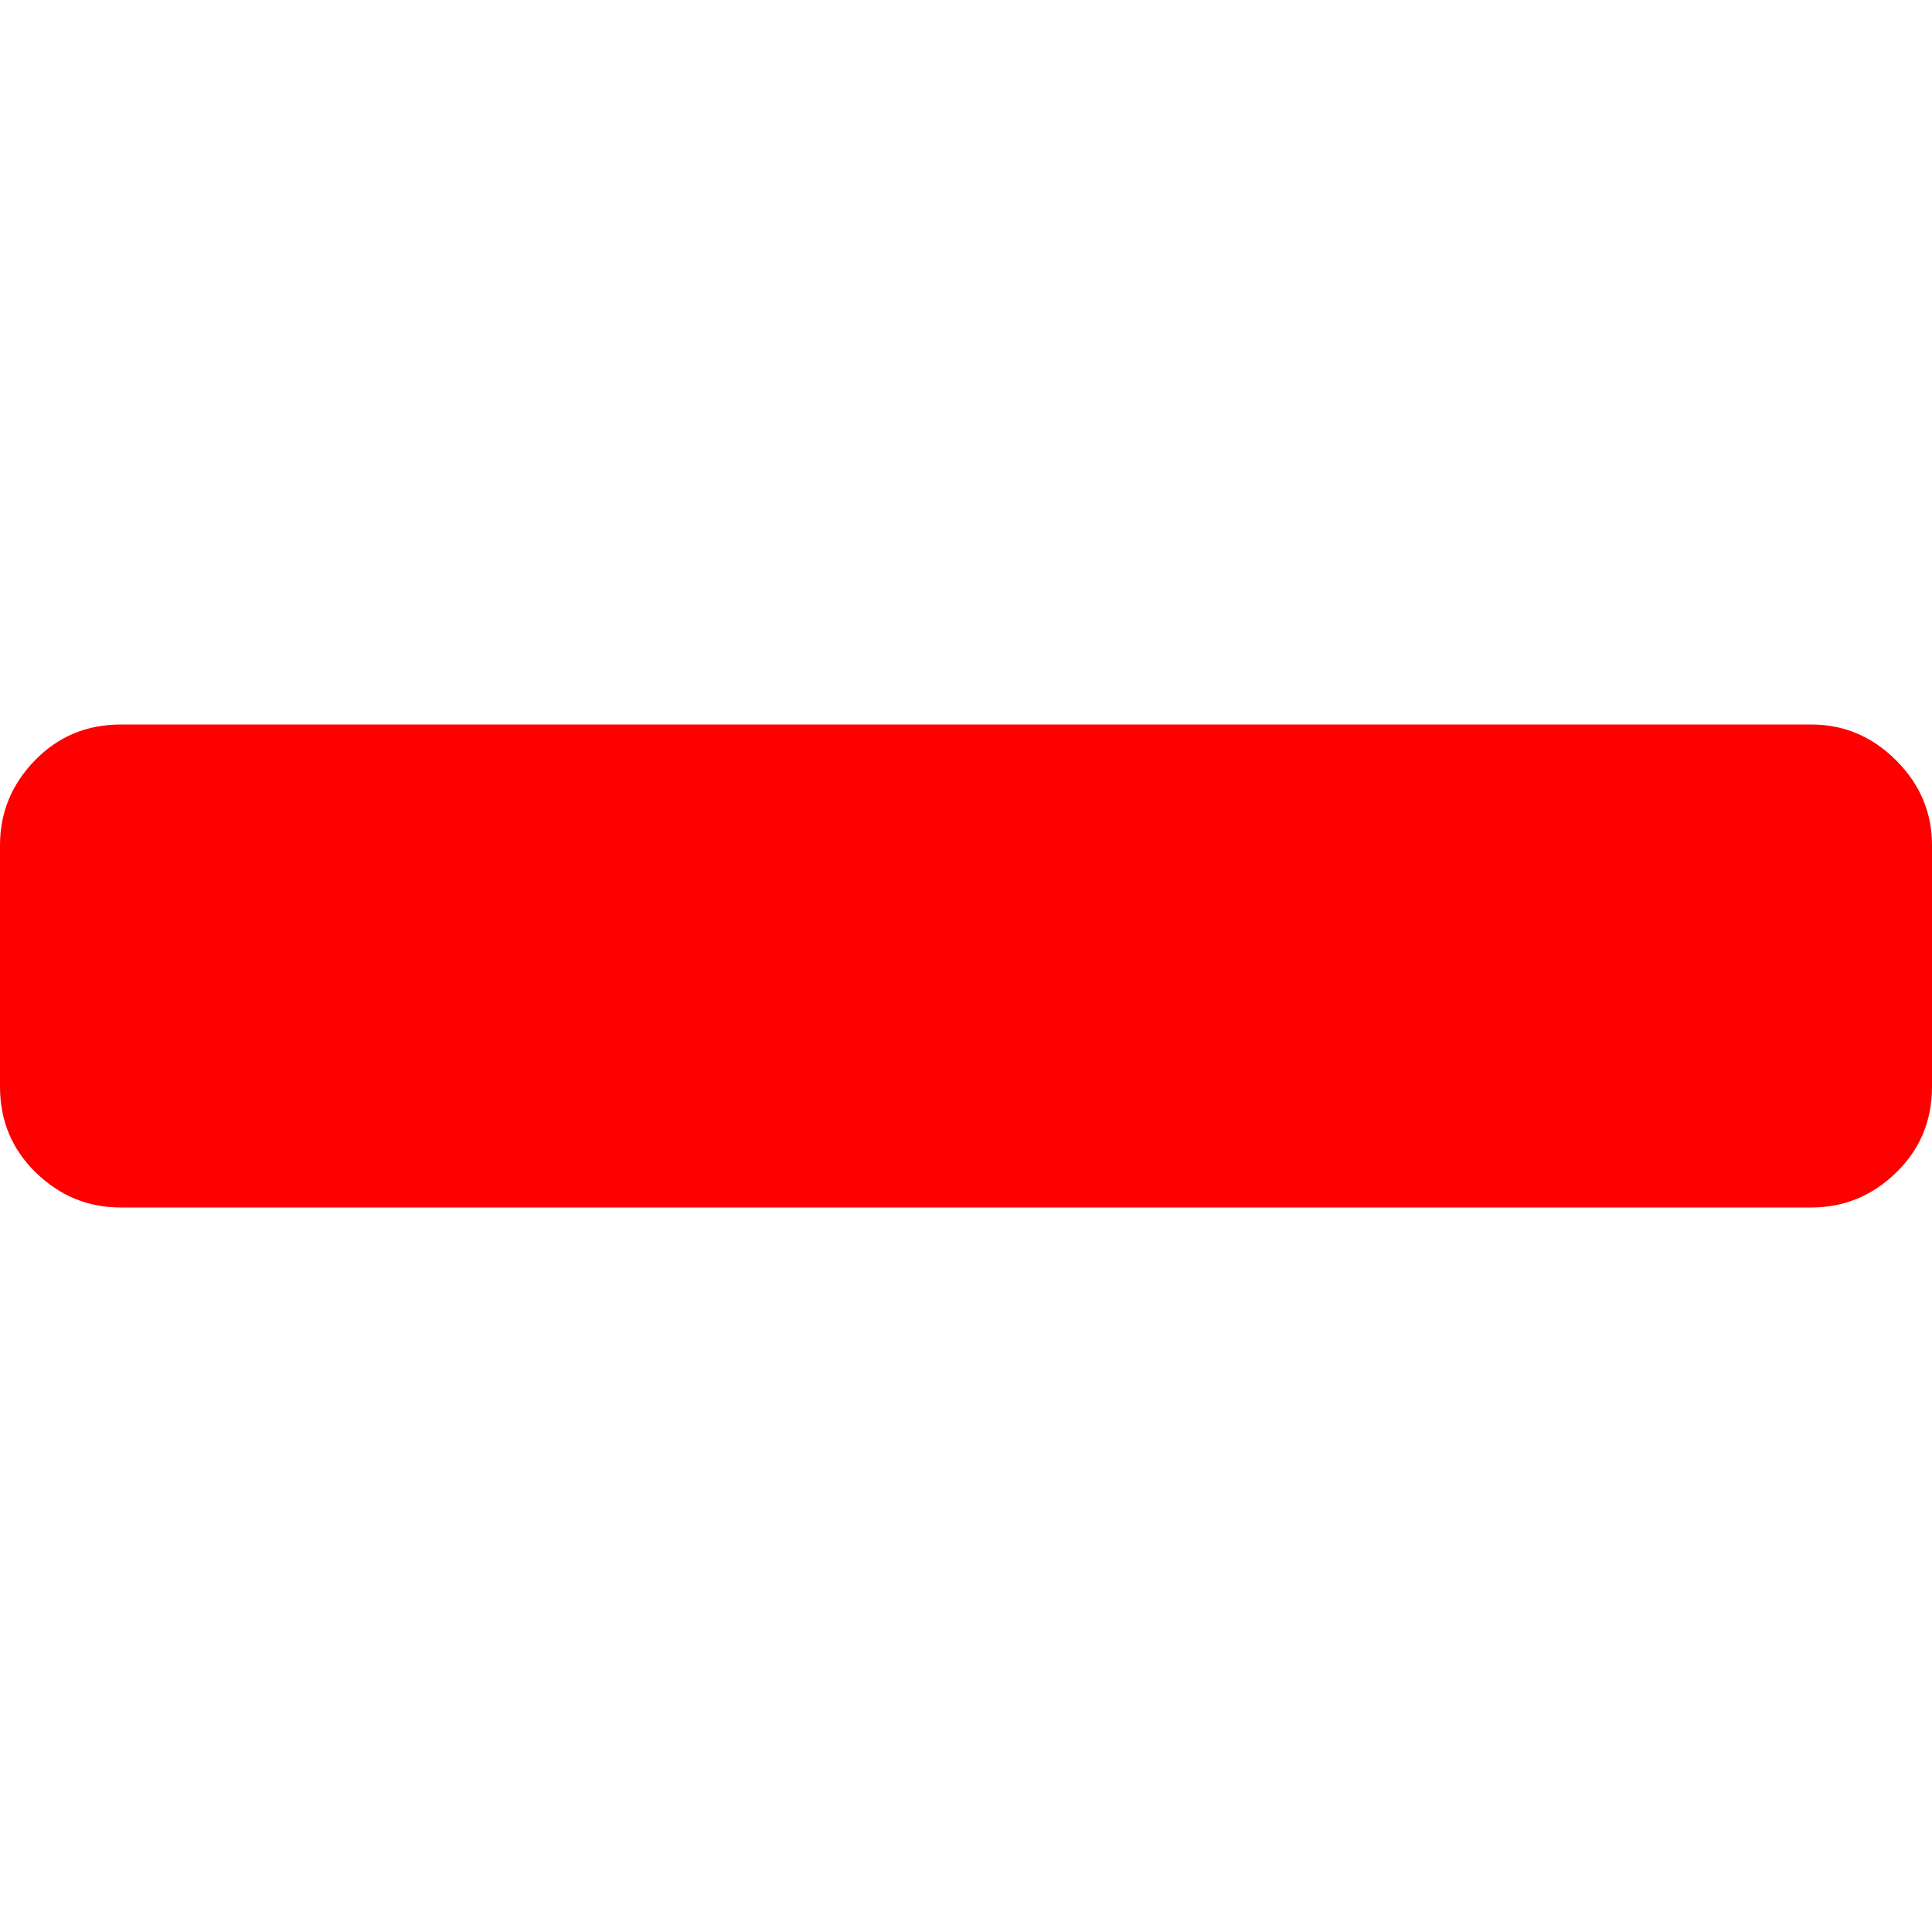
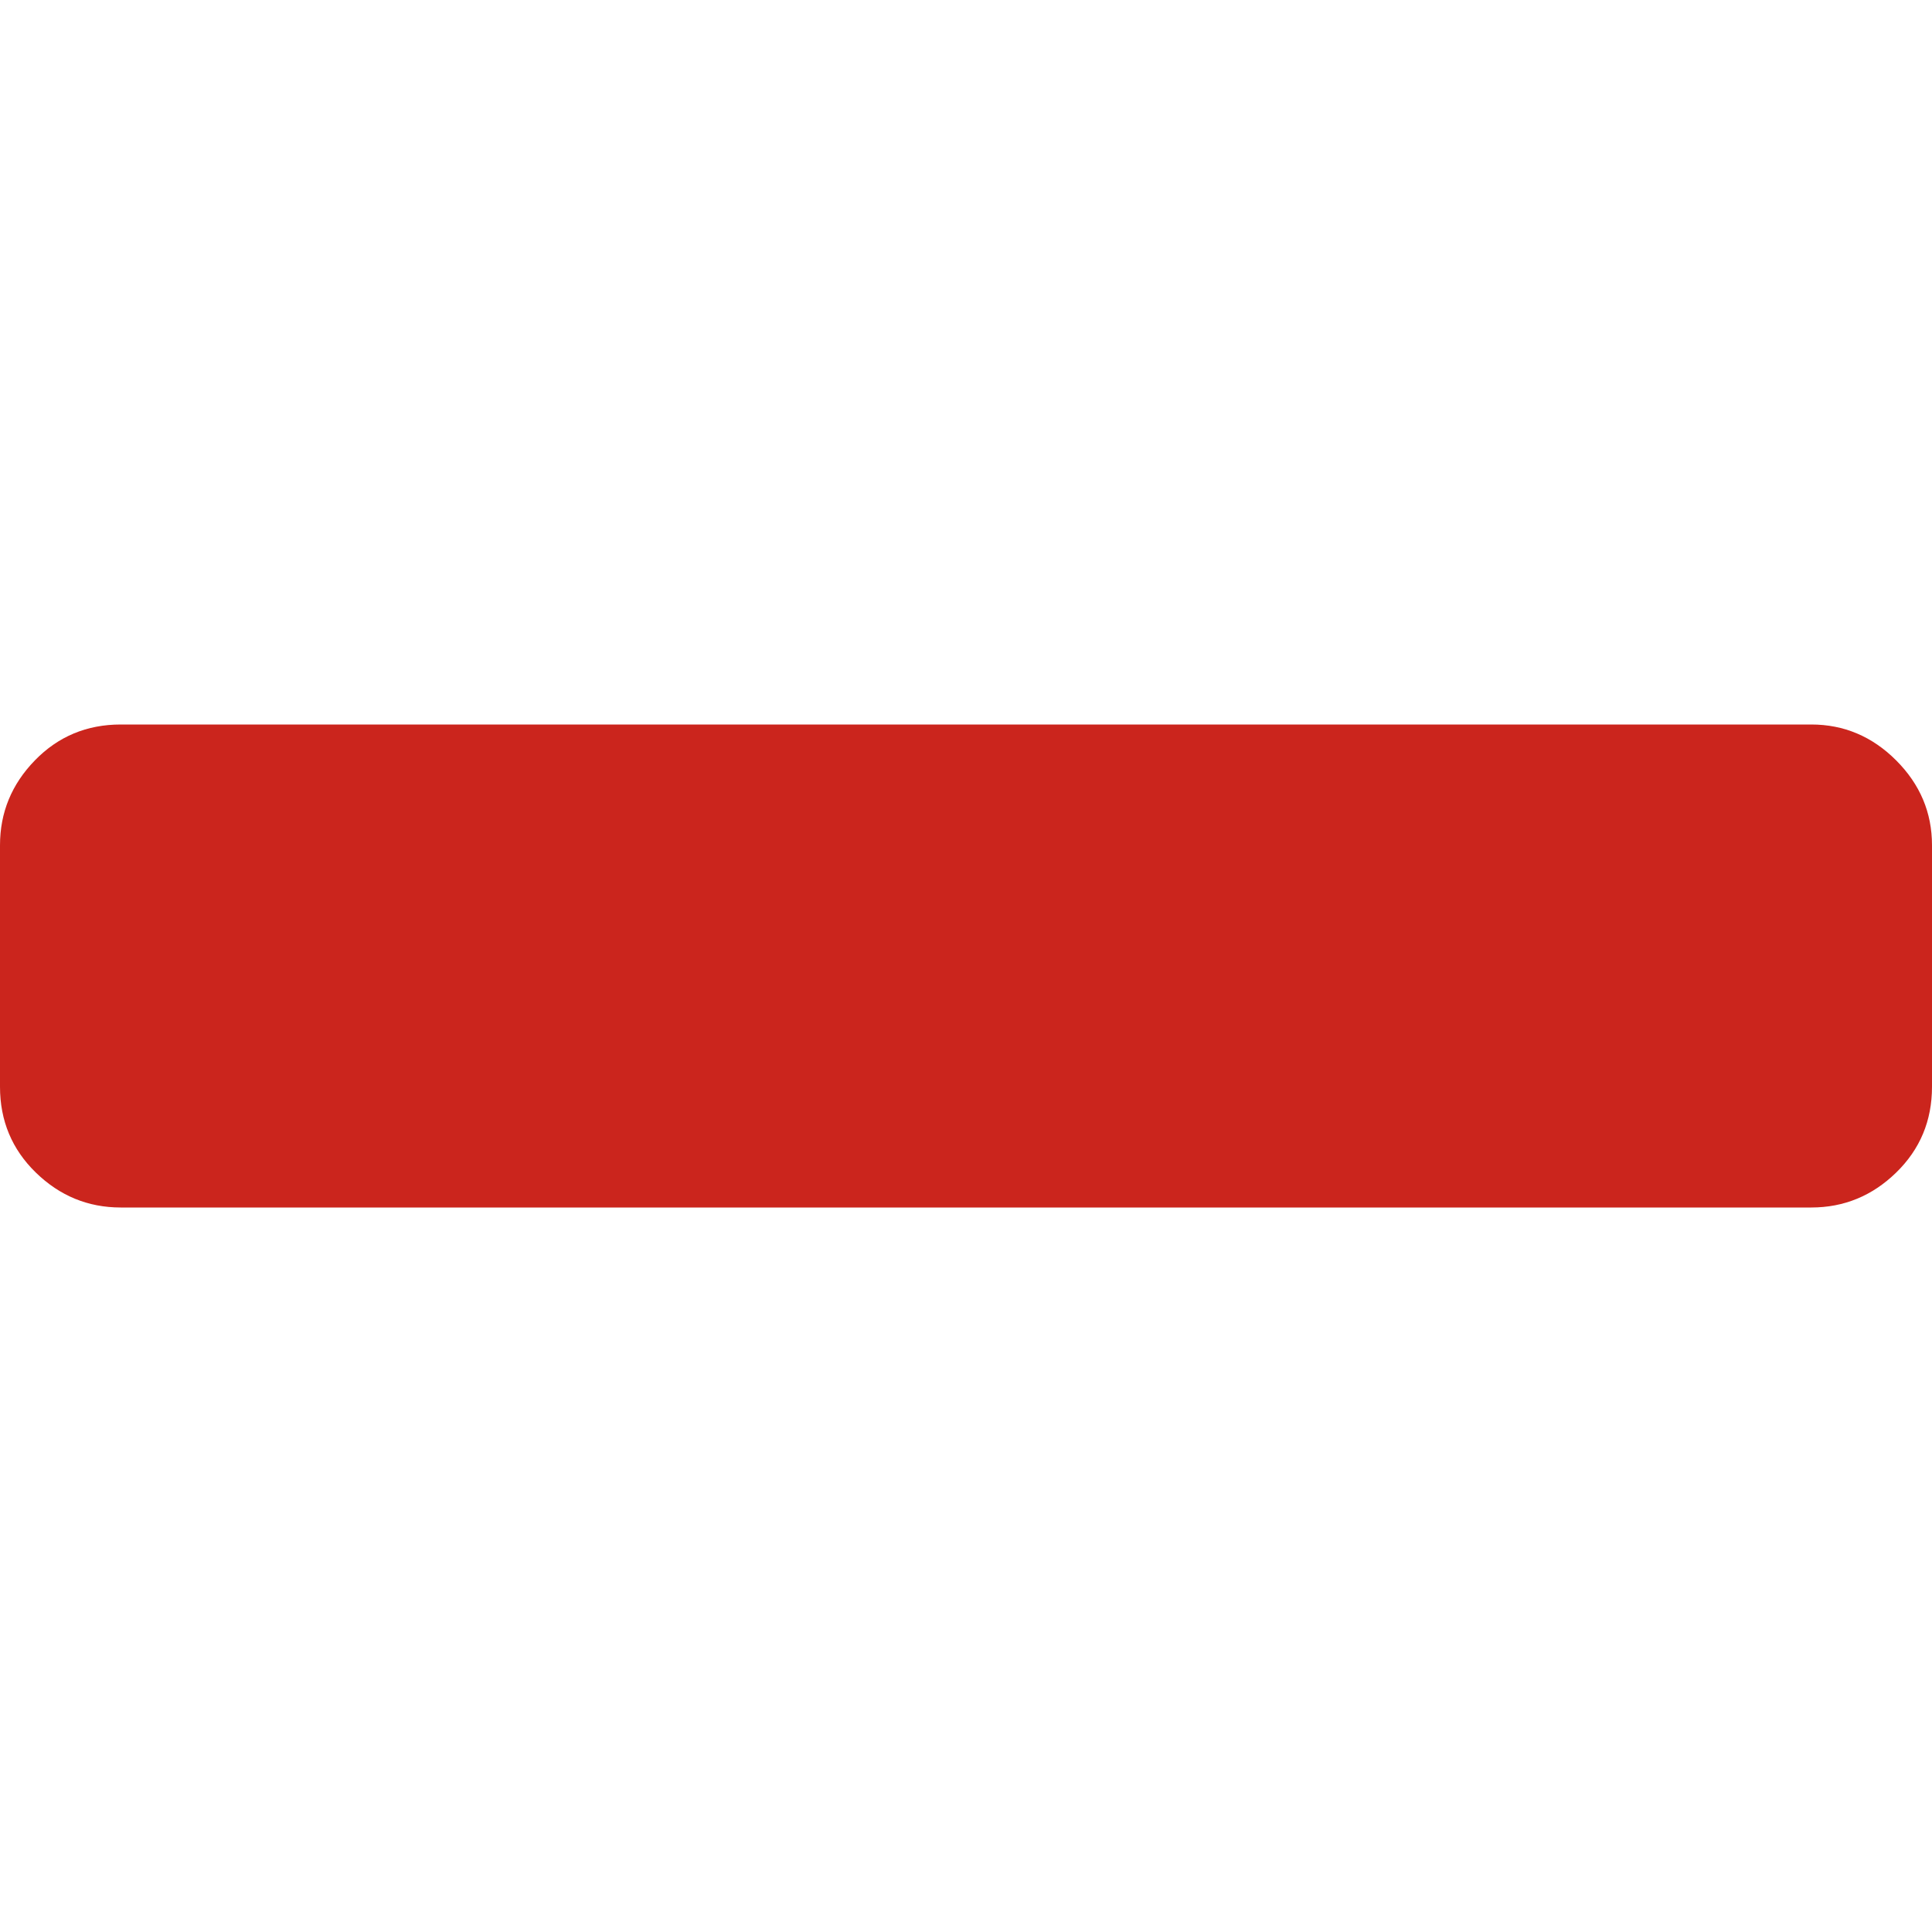
- <svg xmlns="http://www.w3.org/2000/svg" version="1.1" width="16" height="16" viewBox="0 0 16 16">
-   <g>
- </g>
-   <path d="M16 7v2q0 0.422-0.297 0.711t-0.703 0.289h-14q-0.406 0-0.703-0.289t-0.297-0.711v-2q0-0.406 0.289-0.703t0.711-0.297h14q0.406 0 0.703 0.297t0.297 0.703z" fill="#ff0000" />
+ <svg xmlns="http://www.w3.org/2000/svg" version="1.1" width="16" height="16" viewBox="0 0 16 16" id="svg2">
+   <defs id="defs10" />
+   <g id="g4" />
+   <path d="M16 7v2q0 0.422-0.297 0.711t-0.703 0.289h-14q-0.406 0-0.703-0.289t-0.297-0.711v-2q0-0.406 0.289-0.703t0.711-0.297h14q0.406 0 0.703 0.297t0.297 0.703z" fill="#ff0000" id="path6" style="fill:#cb251d;fill-opacity:1" />
</svg>
